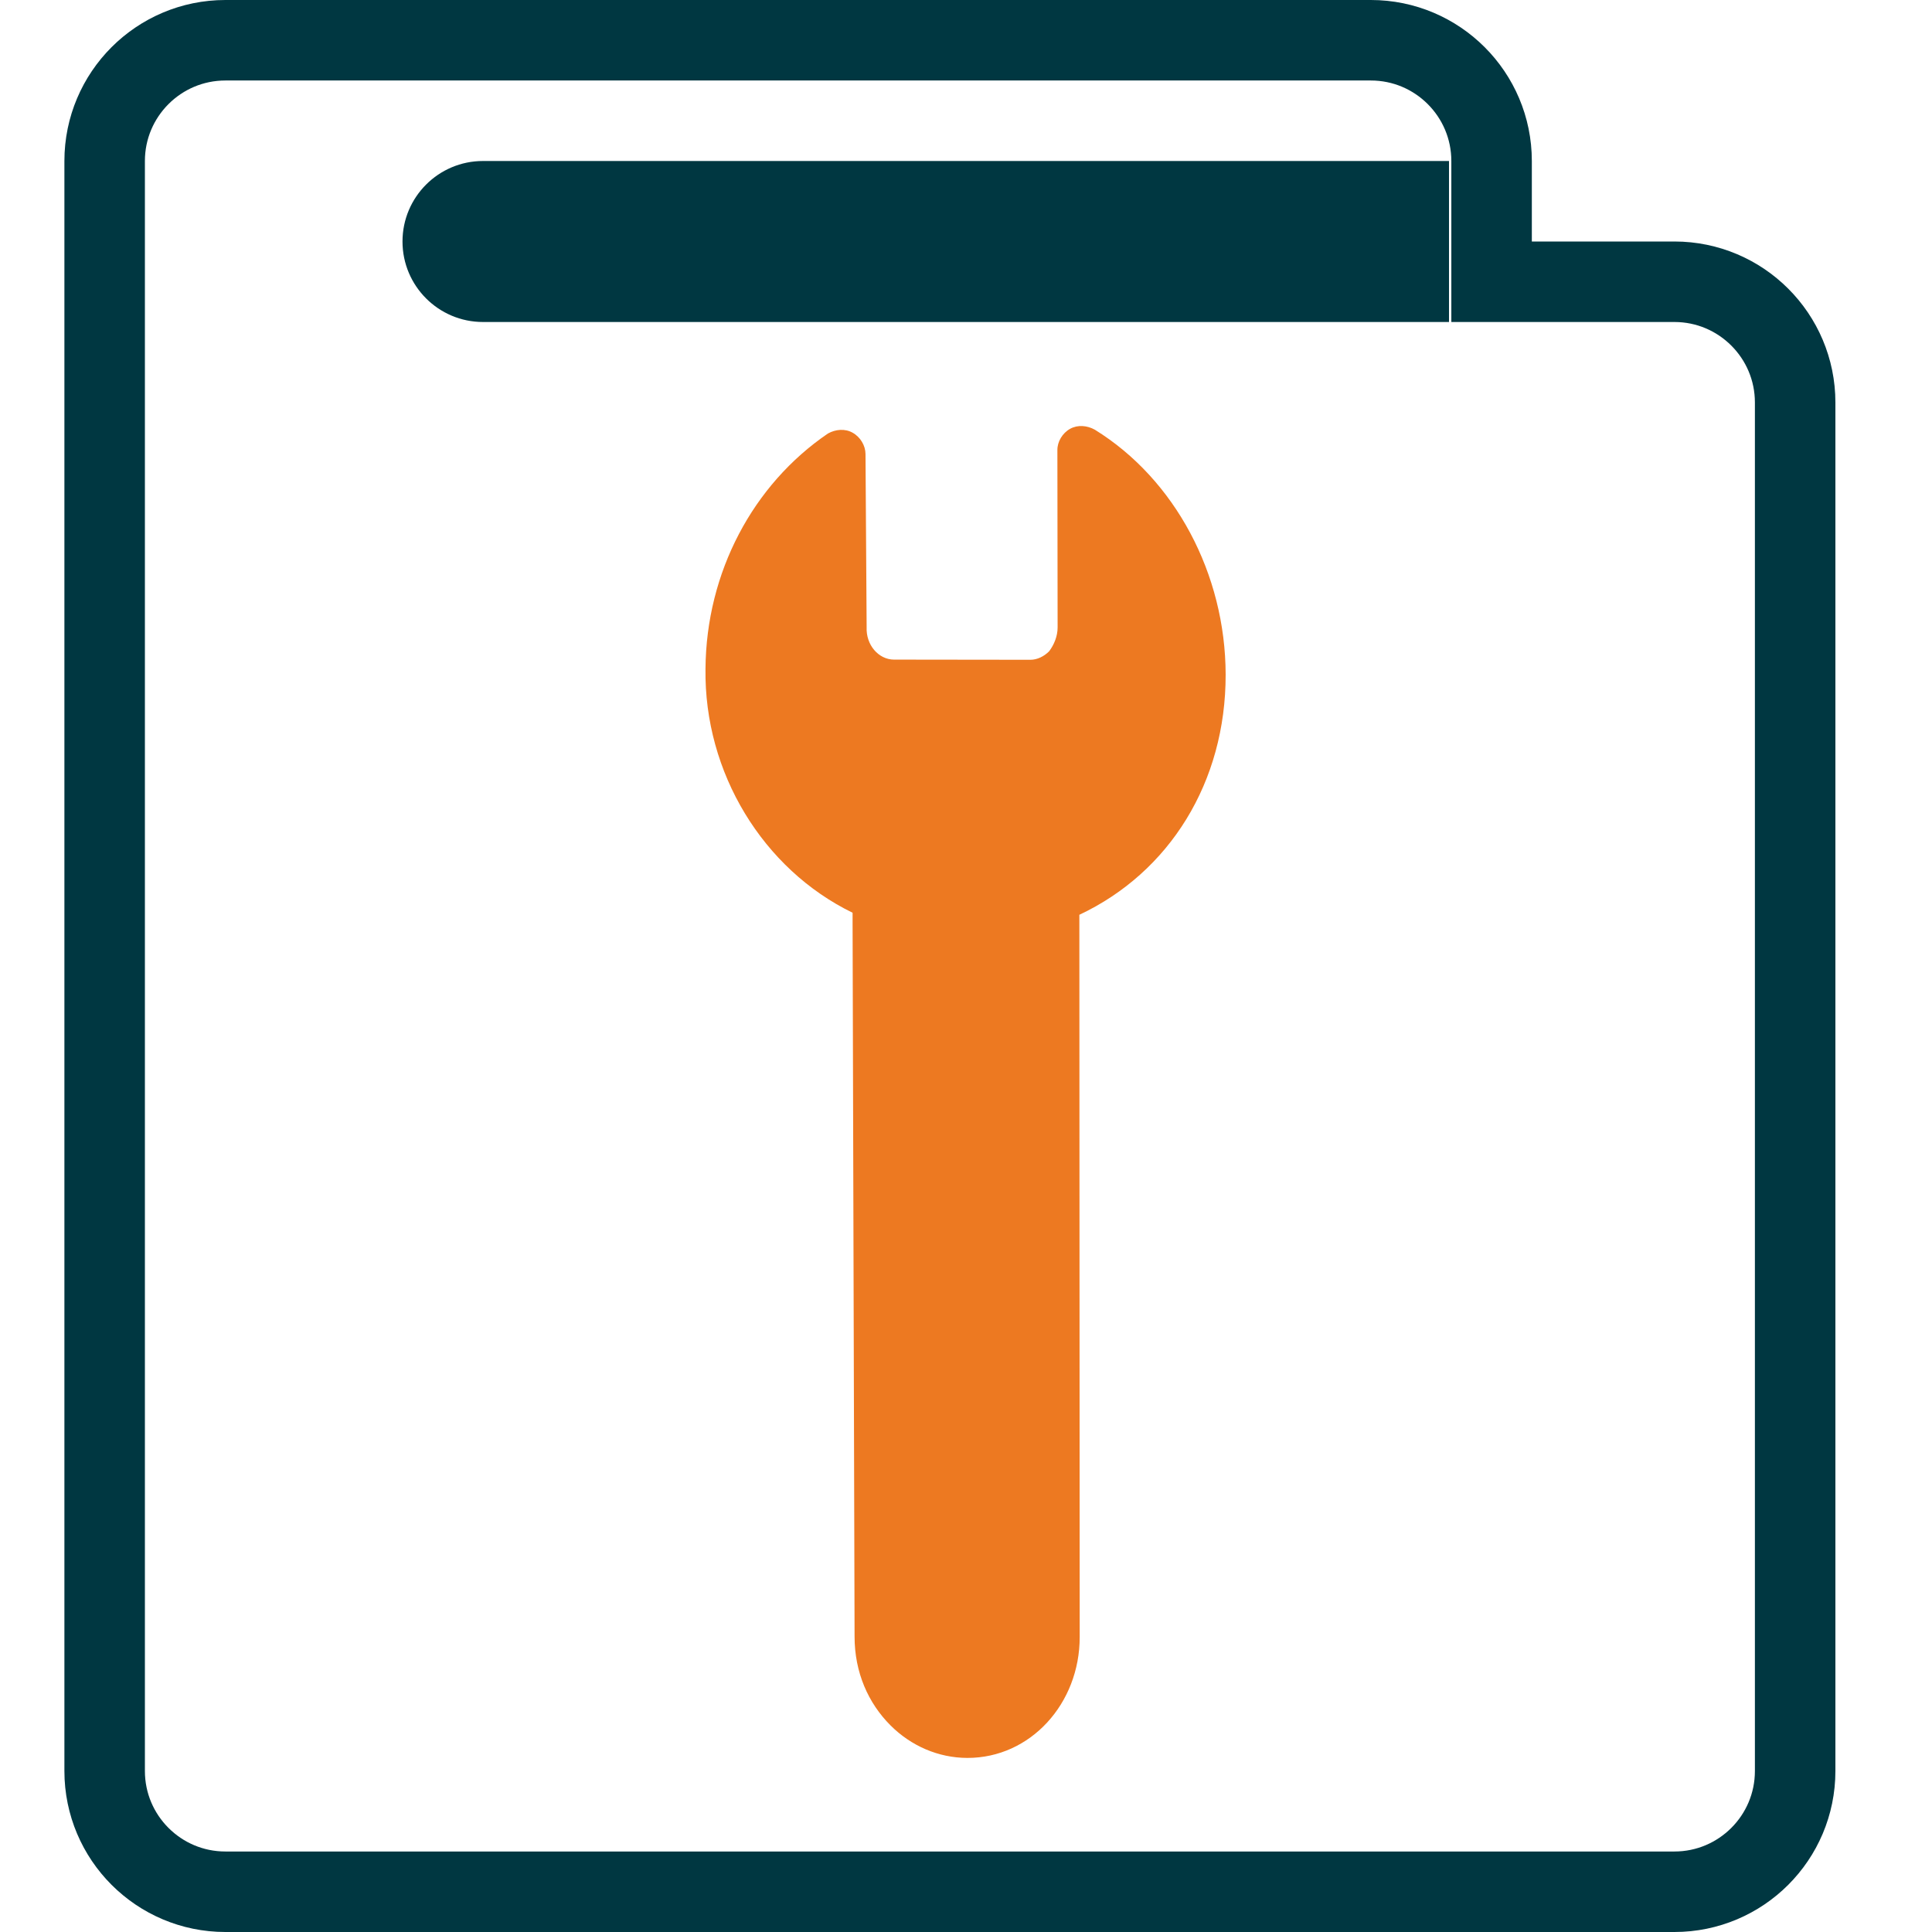
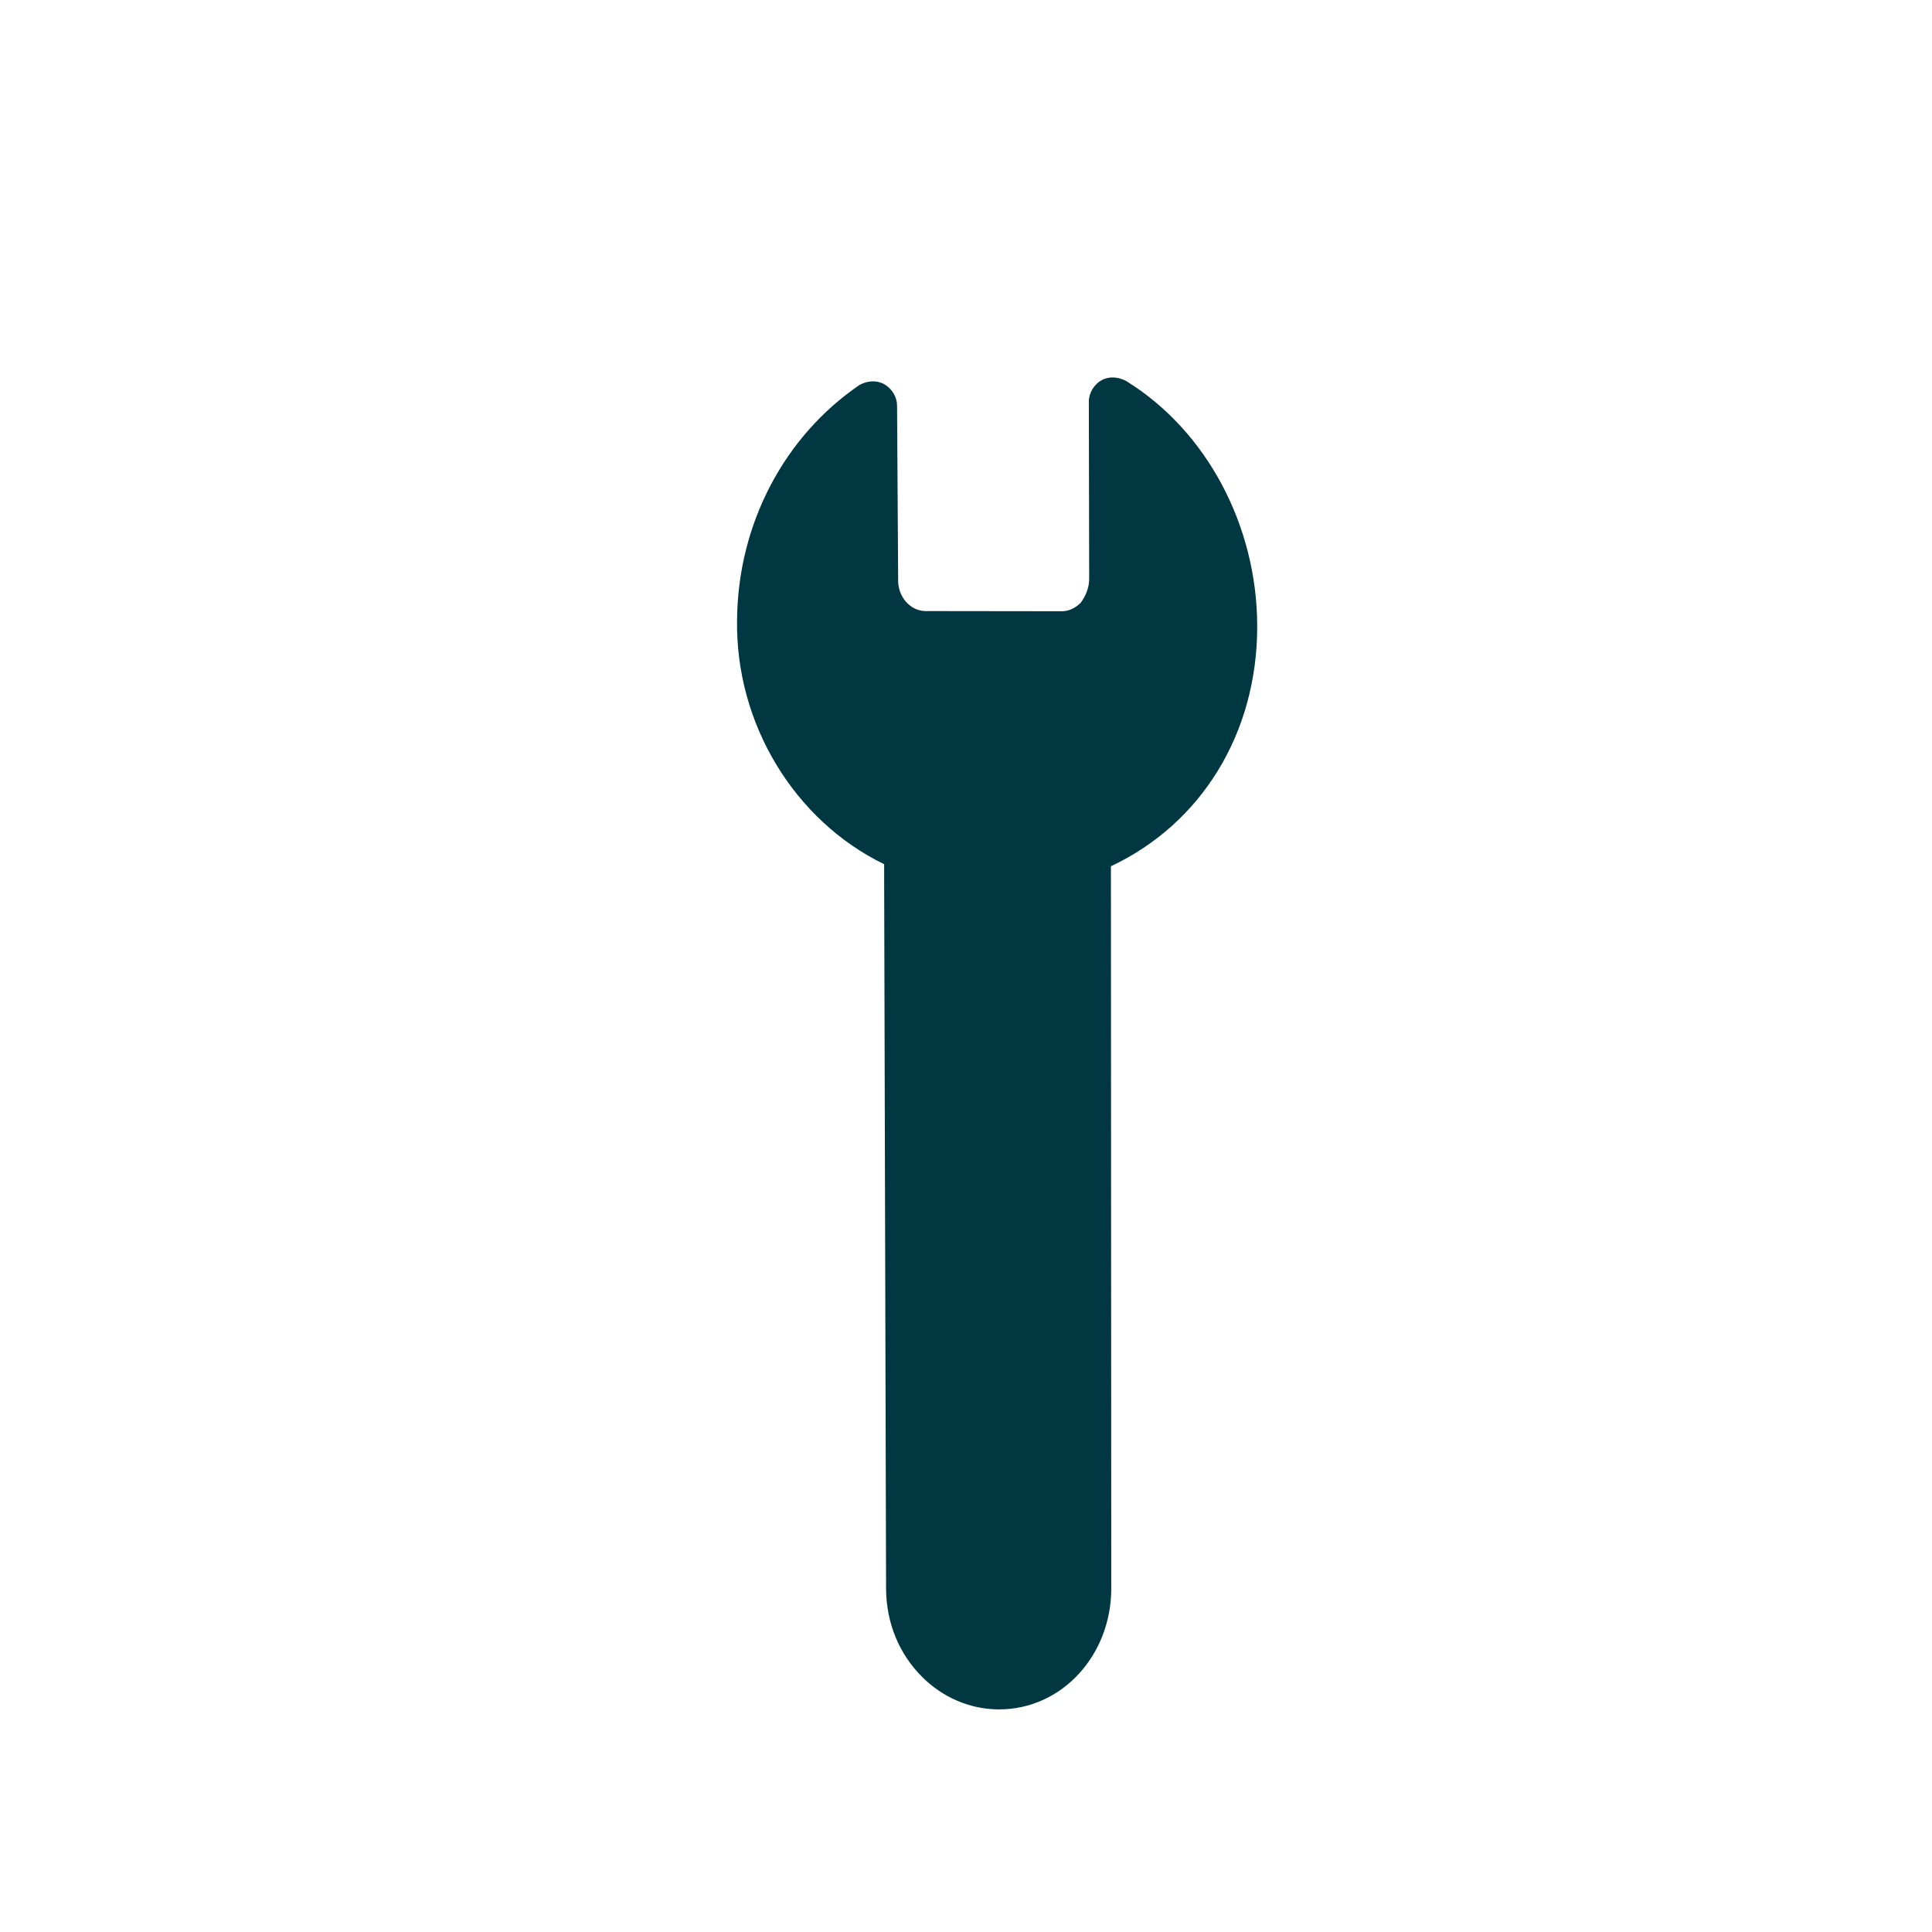
<svg xmlns="http://www.w3.org/2000/svg" width="24px" height="24px" viewBox="0 0 24 24" version="1.1">
  <g id="icon/dienstengids/24px" stroke="none" stroke-width="1" fill="none" fill-rule="evenodd">
-     <g id="catalogus" transform="translate(0.8, -0)">
-       <path d="M20,3.5 L17.729,3.5 L17.729,2 C17.729,1.172 17.057,0.5 16.229,0.5 L2,0.5 C1.172,0.5 0.5,1.172 0.5,2 L0.5,22 C0.5,22.828 1.172,23.5 2,23.5 L20,23.5 C20.828,23.5 21.5,22.828 21.5,22 L21.5,5 C21.5,4.172 20.828,3.5 20,3.5 Z" id="Path" stroke="#003741" />
-       <path d="M17.2,4 L5.2,4 C4.648,4 4.2,3.552 4.2,3 L4.2,3 C4.2,2.448 4.648,2 5.2,2 L17.2,2 L17.2,4 Z" id="Path" fill="#003741" />
-     </g>
-     <path d="M11.842,10.847 C12.262,9.68 11.962,8.394 11.017,7.452 C10.132,6.57 8.857,6.181 7.717,6.45 C7.612,6.48 7.522,6.555 7.492,6.659 C7.462,6.764 7.492,6.884 7.567,6.958 L9.127,8.514 C9.202,8.589 9.247,8.693 9.262,8.798 C9.262,8.888 9.232,8.977 9.172,9.037 L7.972,10.234 C7.837,10.368 7.597,10.353 7.447,10.189 L5.916,8.678 C5.841,8.604 5.721,8.574 5.616,8.604 C5.511,8.633 5.436,8.723 5.406,8.828 C5.196,9.935 5.556,11.116 6.396,11.969 C7.296,12.896 8.662,13.225 9.832,12.821 L9.907,12.896 L16.208,19.162 C16.523,19.477 16.913,19.626 17.303,19.626 C17.664,19.626 18.009,19.491 18.264,19.237 C18.819,18.684 18.774,17.772 18.189,17.188 L11.842,10.847 Z" id="Path" fill="#ED7921" transform="translate(12.00119, 12.99596) rotate(45) translate(-12.00119, -12.99596) " />
+     <path d="M12.234,10.244 C12.654,9.078 12.354,7.791 11.409,6.849 C10.524,5.967 9.249,5.578 8.108,5.847 C8.003,5.877 7.913,5.952 7.883,6.056 C7.853,6.161 7.883,6.281 7.958,6.356 L9.519,7.911 C9.594,7.986 9.639,8.09 9.654,8.195 C9.654,8.285 9.624,8.375 9.564,8.434 L8.364,9.631 C8.228,9.765 7.988,9.751 7.838,9.586 L6.308,8.075 C6.233,8.001 6.113,7.971 6.008,8.001 C5.903,8.031 5.828,8.12 5.798,8.225 C5.588,9.332 5.948,10.513 6.788,11.366 C7.688,12.293 9.054,12.622 10.224,12.218 L10.299,12.293 L16.6,18.56 C16.915,18.874 17.305,19.023 17.695,19.023 C18.055,19.023 18.4,18.889 18.656,18.634 C19.211,18.081 19.166,17.169 18.581,16.585 L12.234,10.244 Z" id="Path" fill="#003741" transform="translate(12.39309, 12.39309) rotate(45) translate(-12.39309, -12.39309) " />
  </g>
</svg>
